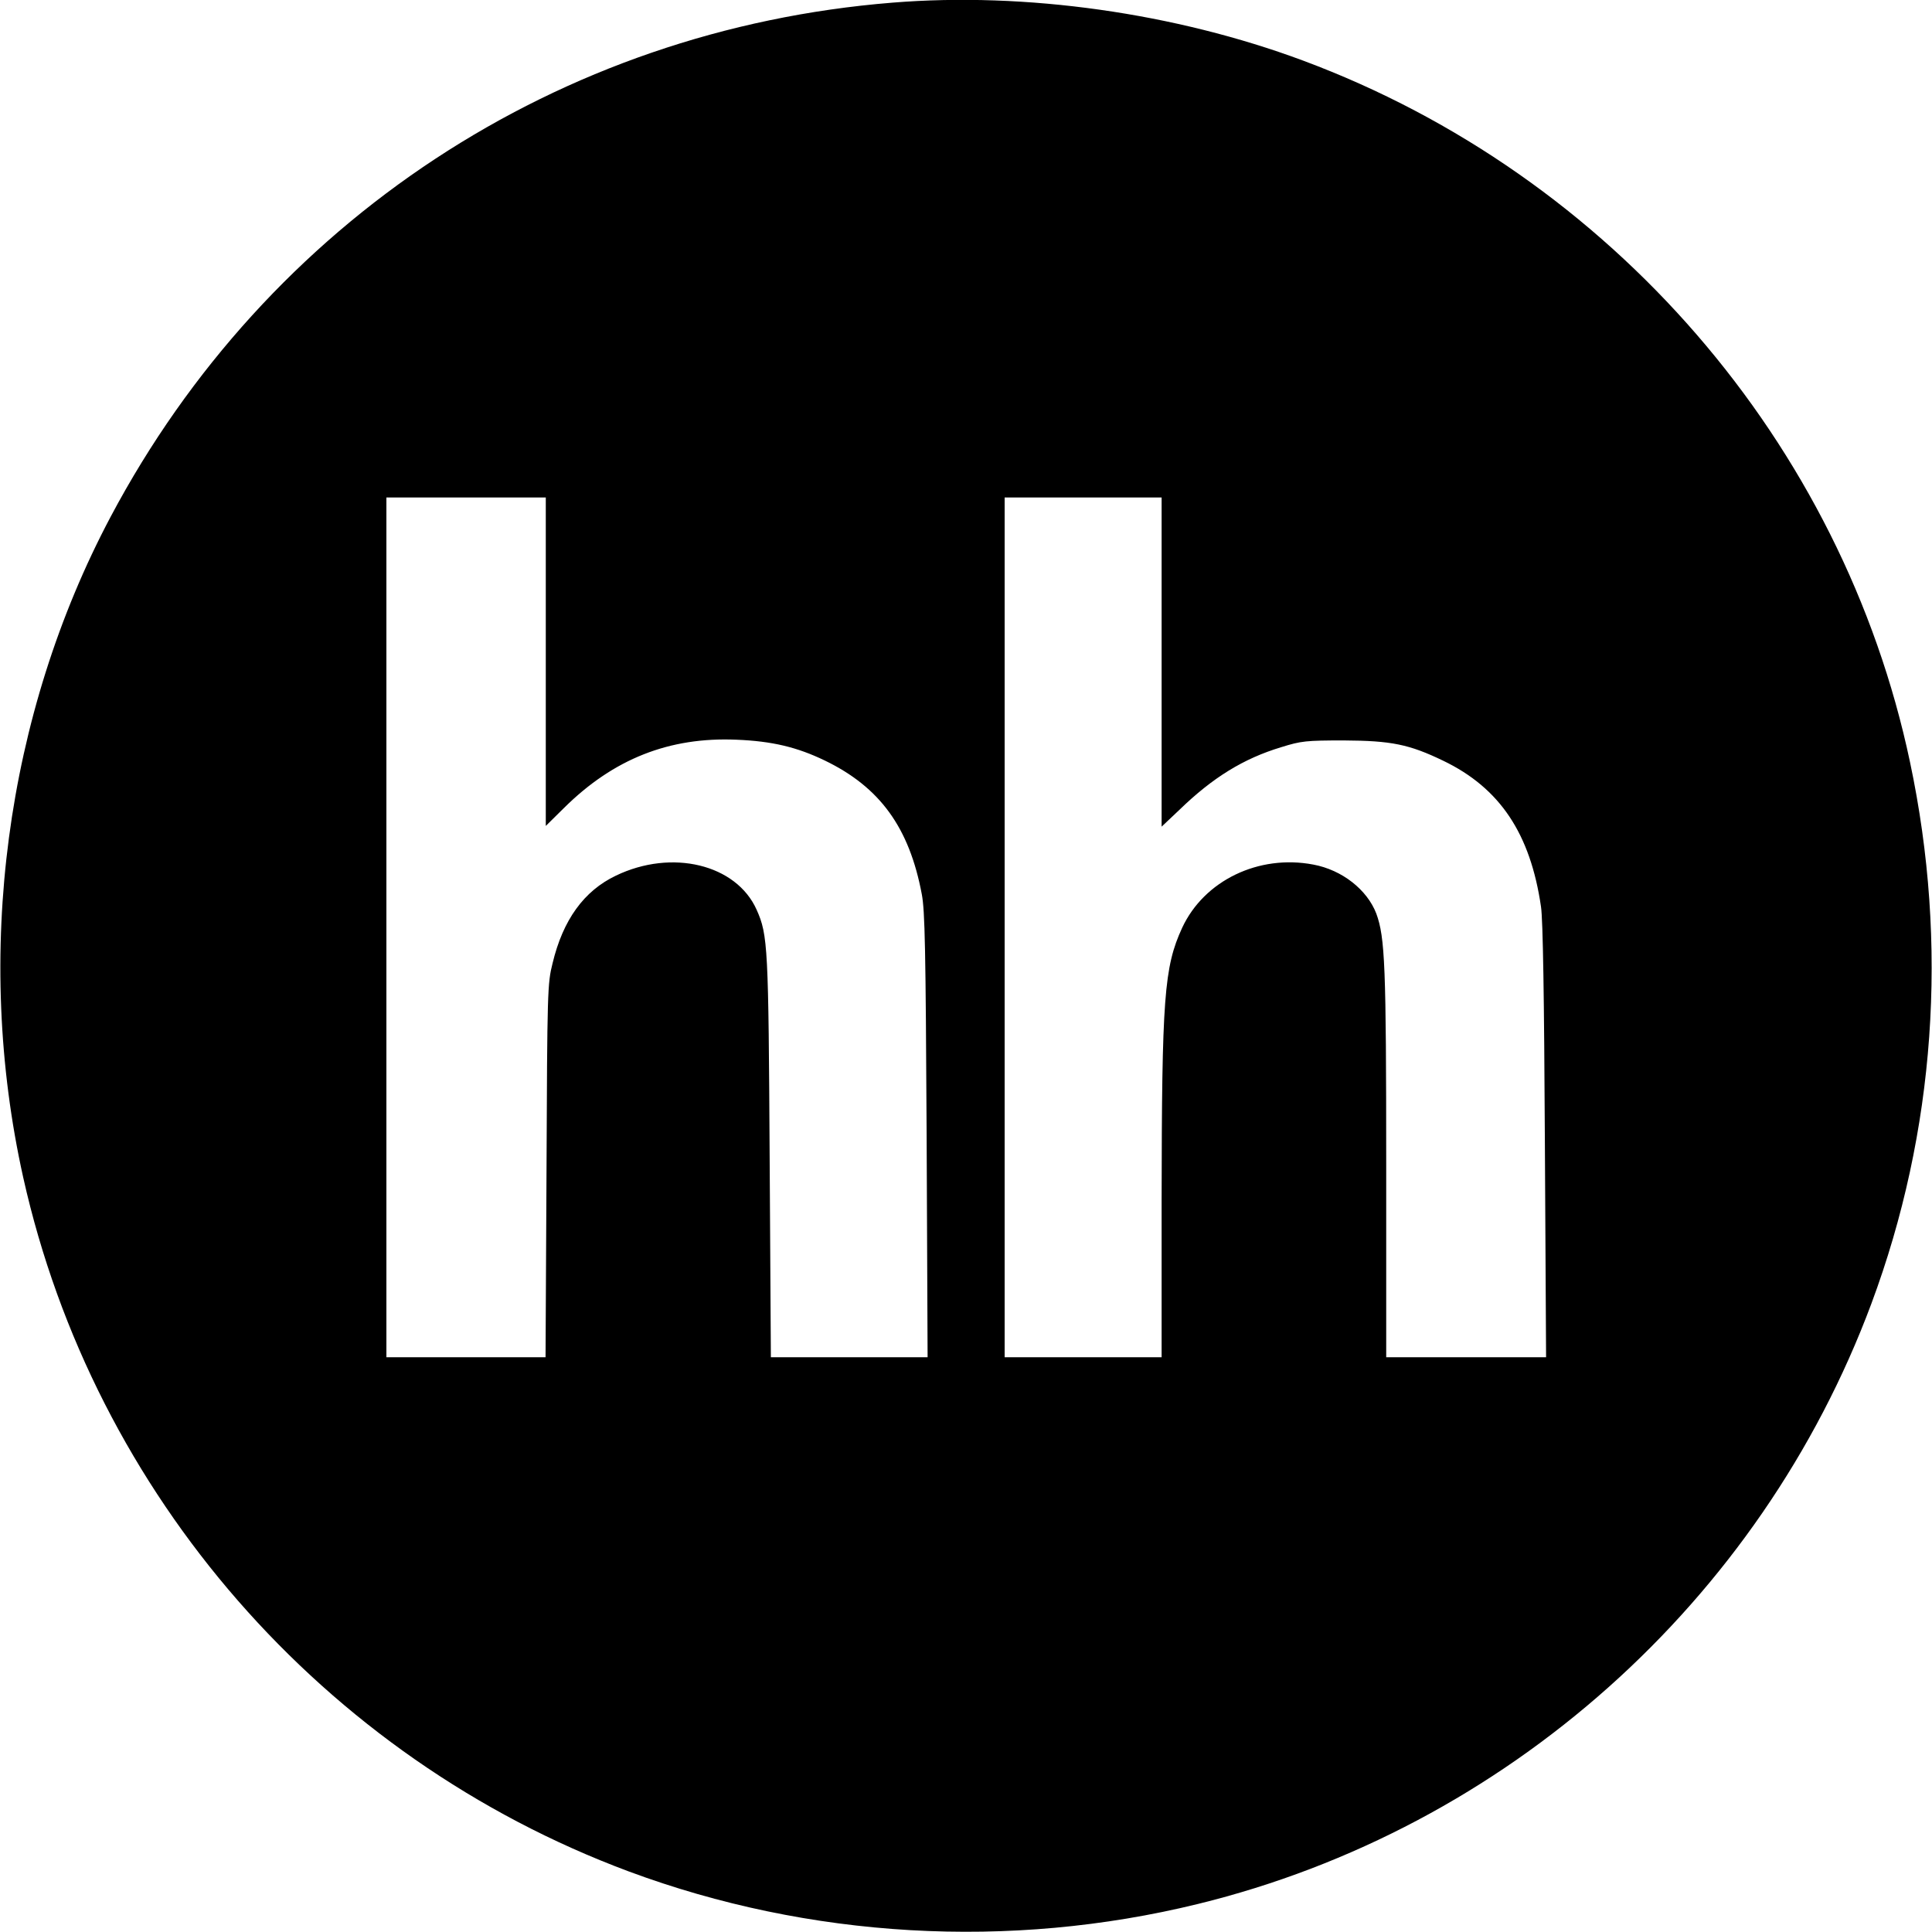
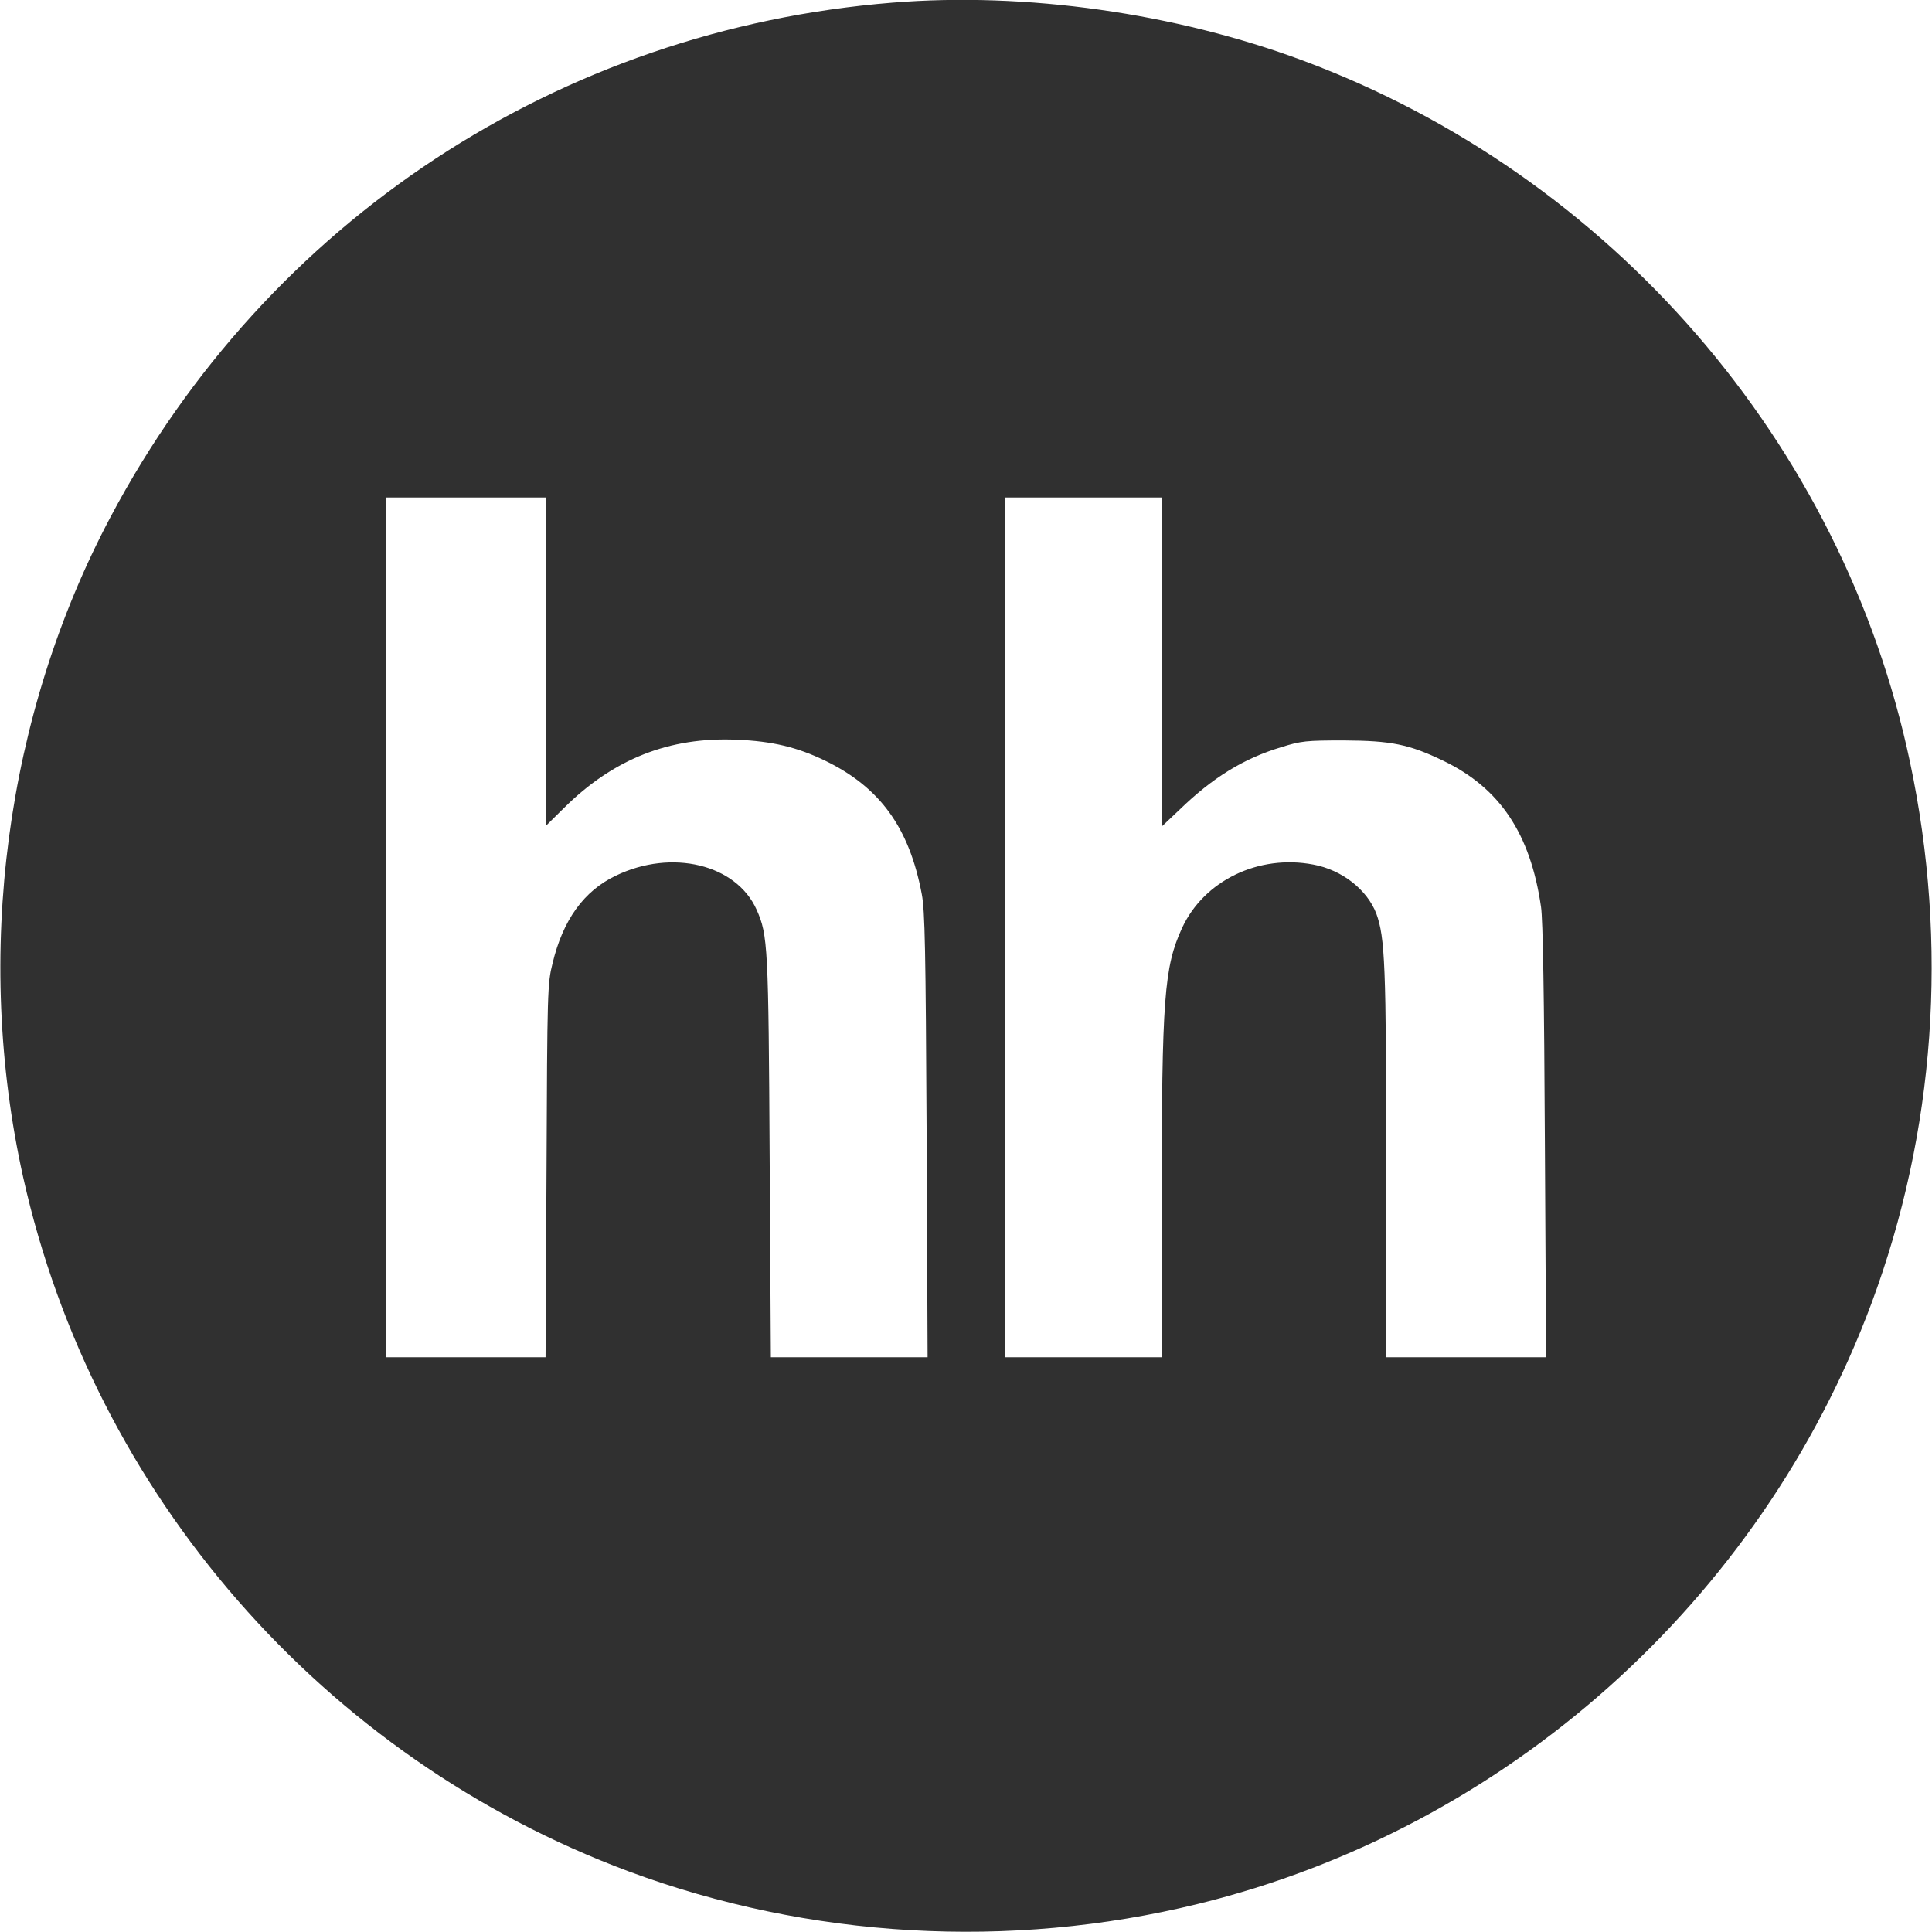
<svg xmlns="http://www.w3.org/2000/svg" version="1.0" width="80" height="80" viewBox="0 0 800 800" preserveAspectRatio="xMidYMid meet">
-   <g transform="translate(0,800) scale(0.1,-0.1)" fill="f5f5f5" stroke="none">
+   <g transform="translate(0,800) scale(0.1,-0.1)" fill="#303030" stroke="none">
    <path d="M3695 7989 c-1381 -111 -2587 -904 -3237 -2129 -435 -820 -567 -1813 -362 -2735 293 -1314 1243 -2403 2507 -2874 748 -278 1577 -326 2357 -135 1275 312 2329 1252 2789 2486 265 712 320 1487 160 2242 -279 1322 -1238 2430 -2513 2905 -529 197 -1149 285 -1701 240z m-1435 -2729 l0 -680 76 75 c205 203 436 294 714 282 148 -6 251 -31 365 -86 228 -110 350 -277 402 -554 13 -69 16 -223 20 -999 l4 -918 -324 0 -325 0 -5 823 c-5 876 -7 925 -54 1030 -84 188 -351 253 -583 141 -132 -63 -219 -183 -262 -363 -21 -83 -22 -113 -25 -858 l-4 -773 -330 0 -329 0 0 1780 0 1780 330 0 330 0 0 -680z m2550 -2 l0 -681 73 69 c138 134 266 213 422 260 83 26 103 28 260 28 196 -1 270 -16 411 -84 235 -113 361 -302 405 -605 8 -54 13 -370 16 -972 l5 -893 -331 0 -331 0 0 795 c0 827 -5 943 -41 1042 -38 99 -142 181 -261 203 -226 43 -452 -66 -543 -262 -75 -163 -84 -290 -85 -1130 l0 -648 -325 0 -325 0 0 1780 0 1780 325 0 325 0 0 -682z" />
  </g>
</svg>
